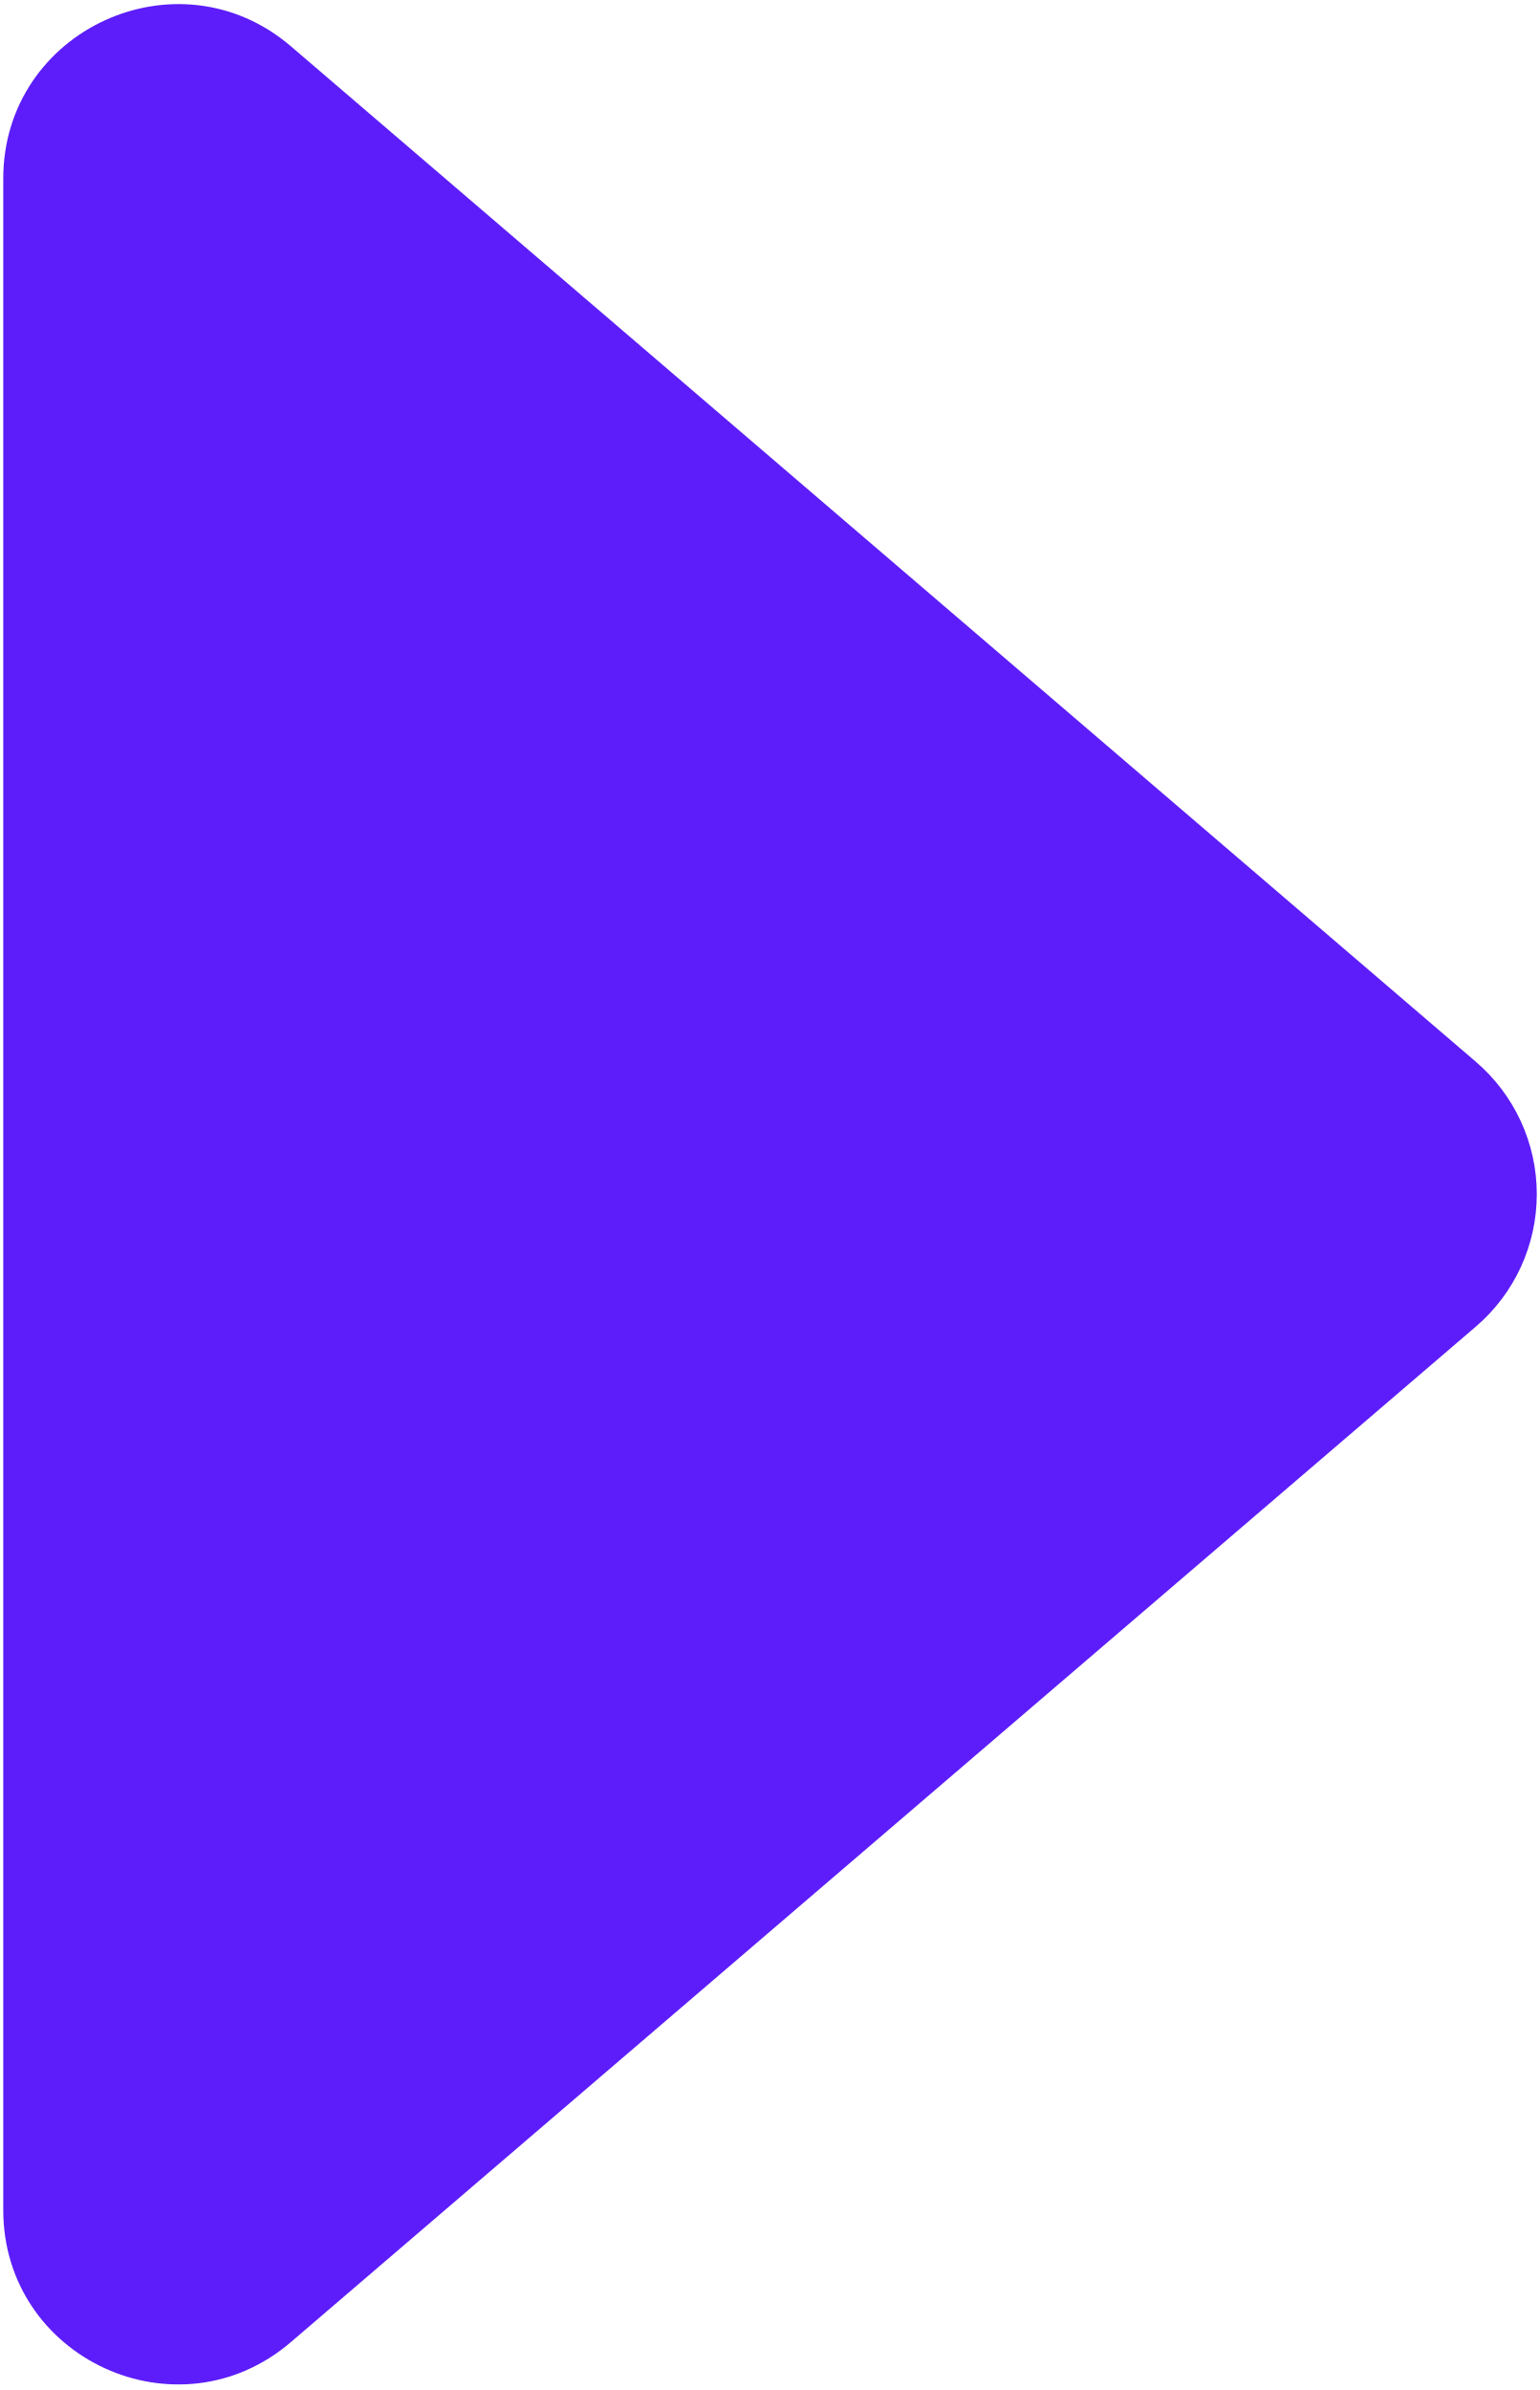
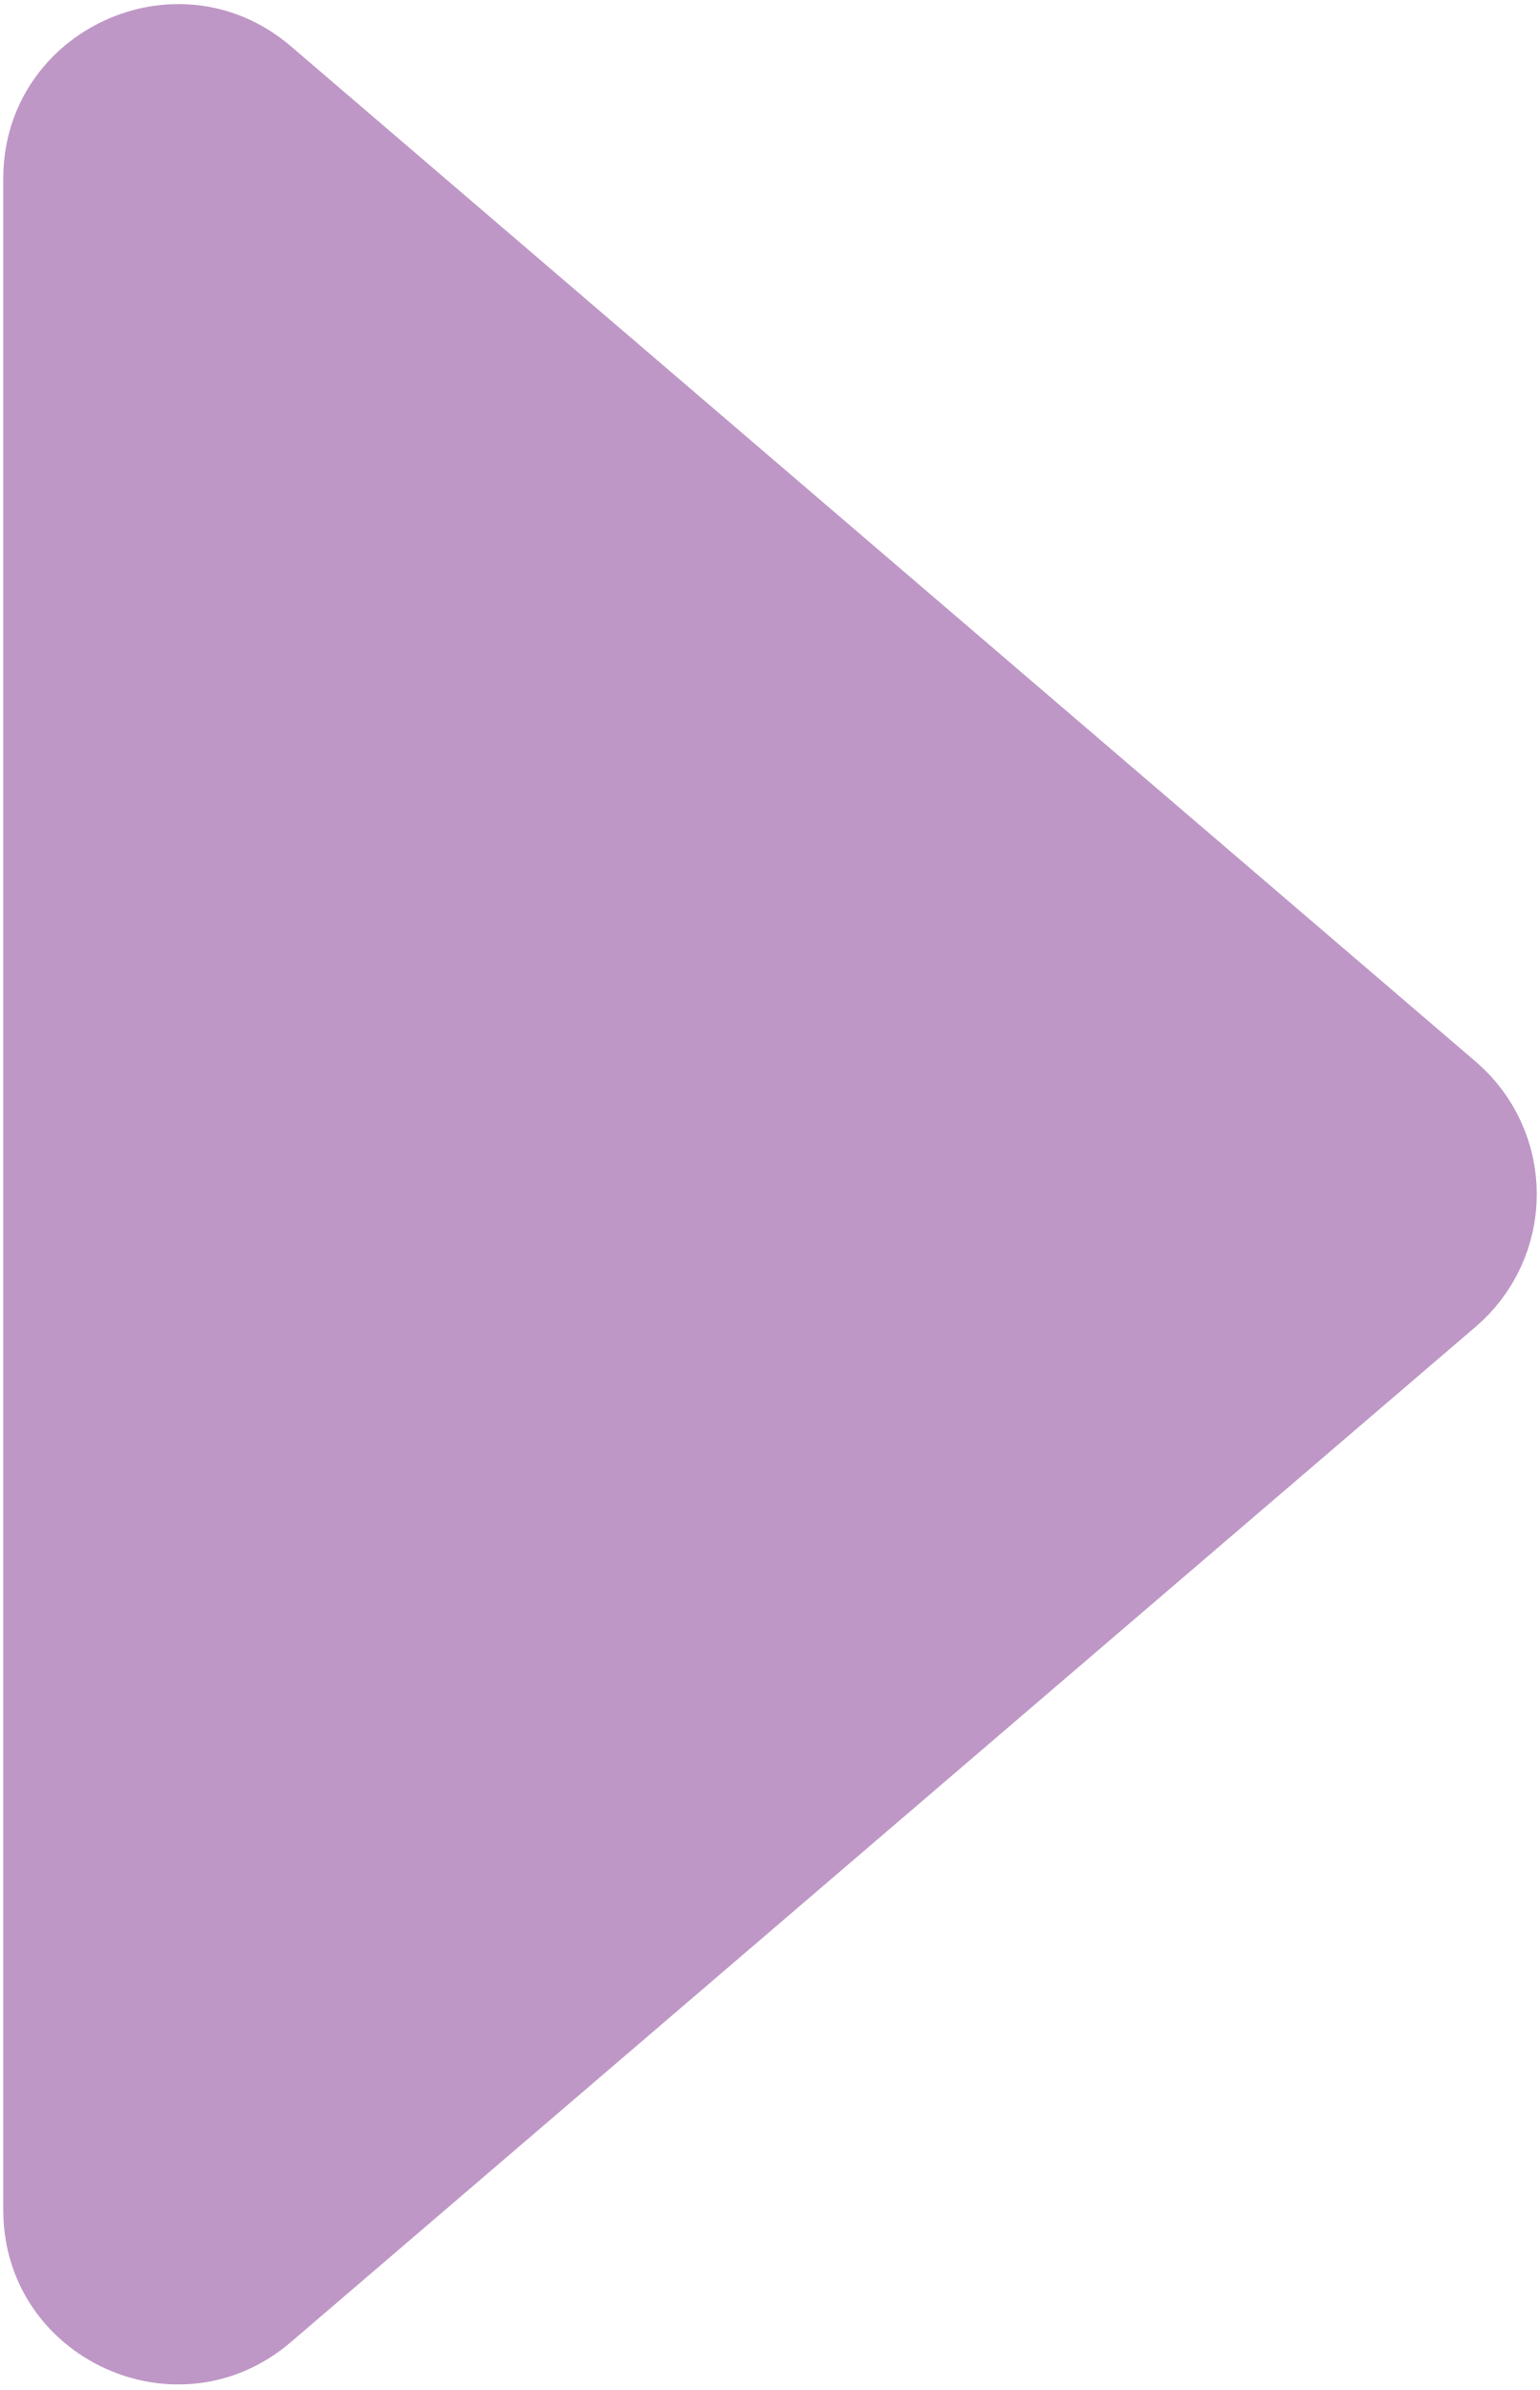
<svg xmlns="http://www.w3.org/2000/svg" width="212" height="329" viewBox="0 0 212 329" fill="none">
-   <path d="M40.067 322.387L203.187 182.607C205.815 180.354 207.925 177.559 209.371 174.414C210.817 171.269 211.566 167.848 211.566 164.387C211.566 160.925 210.817 157.505 209.371 154.36C207.925 151.215 205.815 148.42 203.187 146.167L40.067 6.387C24.497 -6.953 0.447 4.107 0.447 24.607V304.207C0.447 324.707 24.497 335.767 40.067 322.387Z" fill="#5C1DFA" />
+   <path d="M40.067 322.387L203.187 182.607C205.815 180.354 207.925 177.559 209.371 174.414C210.817 171.269 211.566 167.848 211.566 164.387C211.566 160.925 210.817 157.505 209.371 154.36C207.925 151.215 205.815 148.42 203.187 146.167L40.067 6.387C24.497 -6.953 0.447 4.107 0.447 24.607V304.207C0.447 324.707 24.497 335.767 40.067 322.387Z" fill="#BE97C6" />
</svg>
